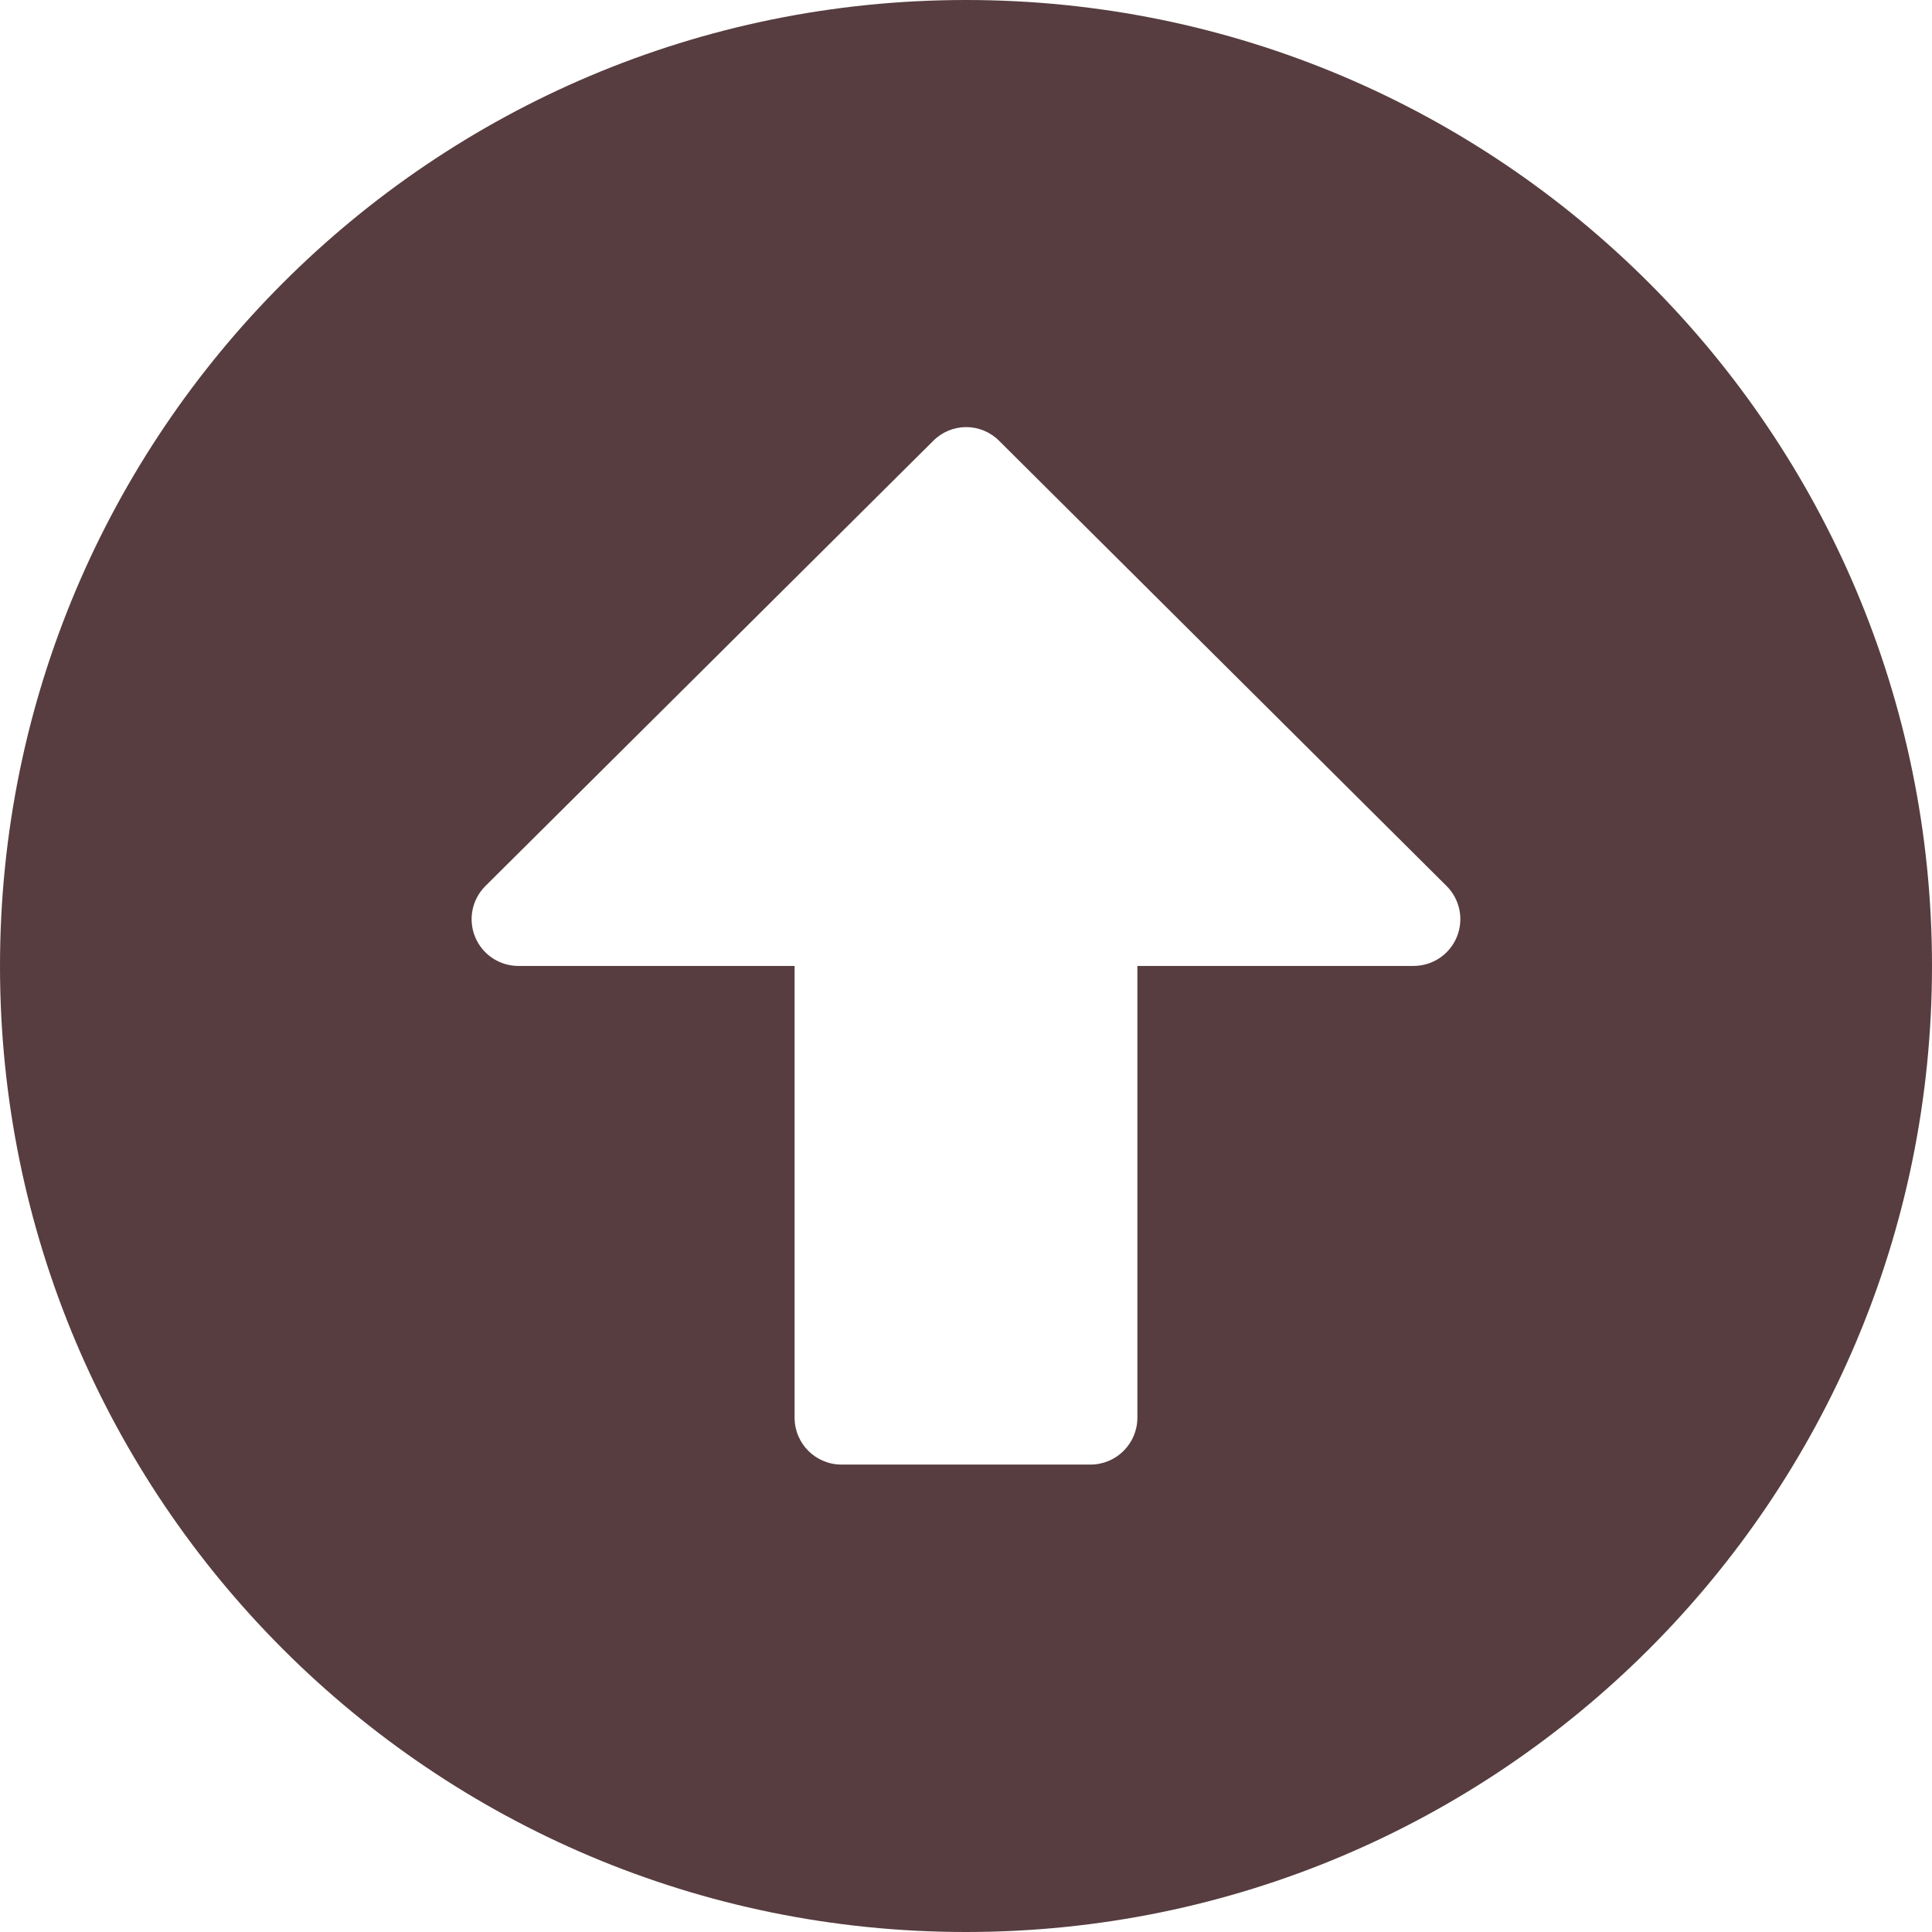
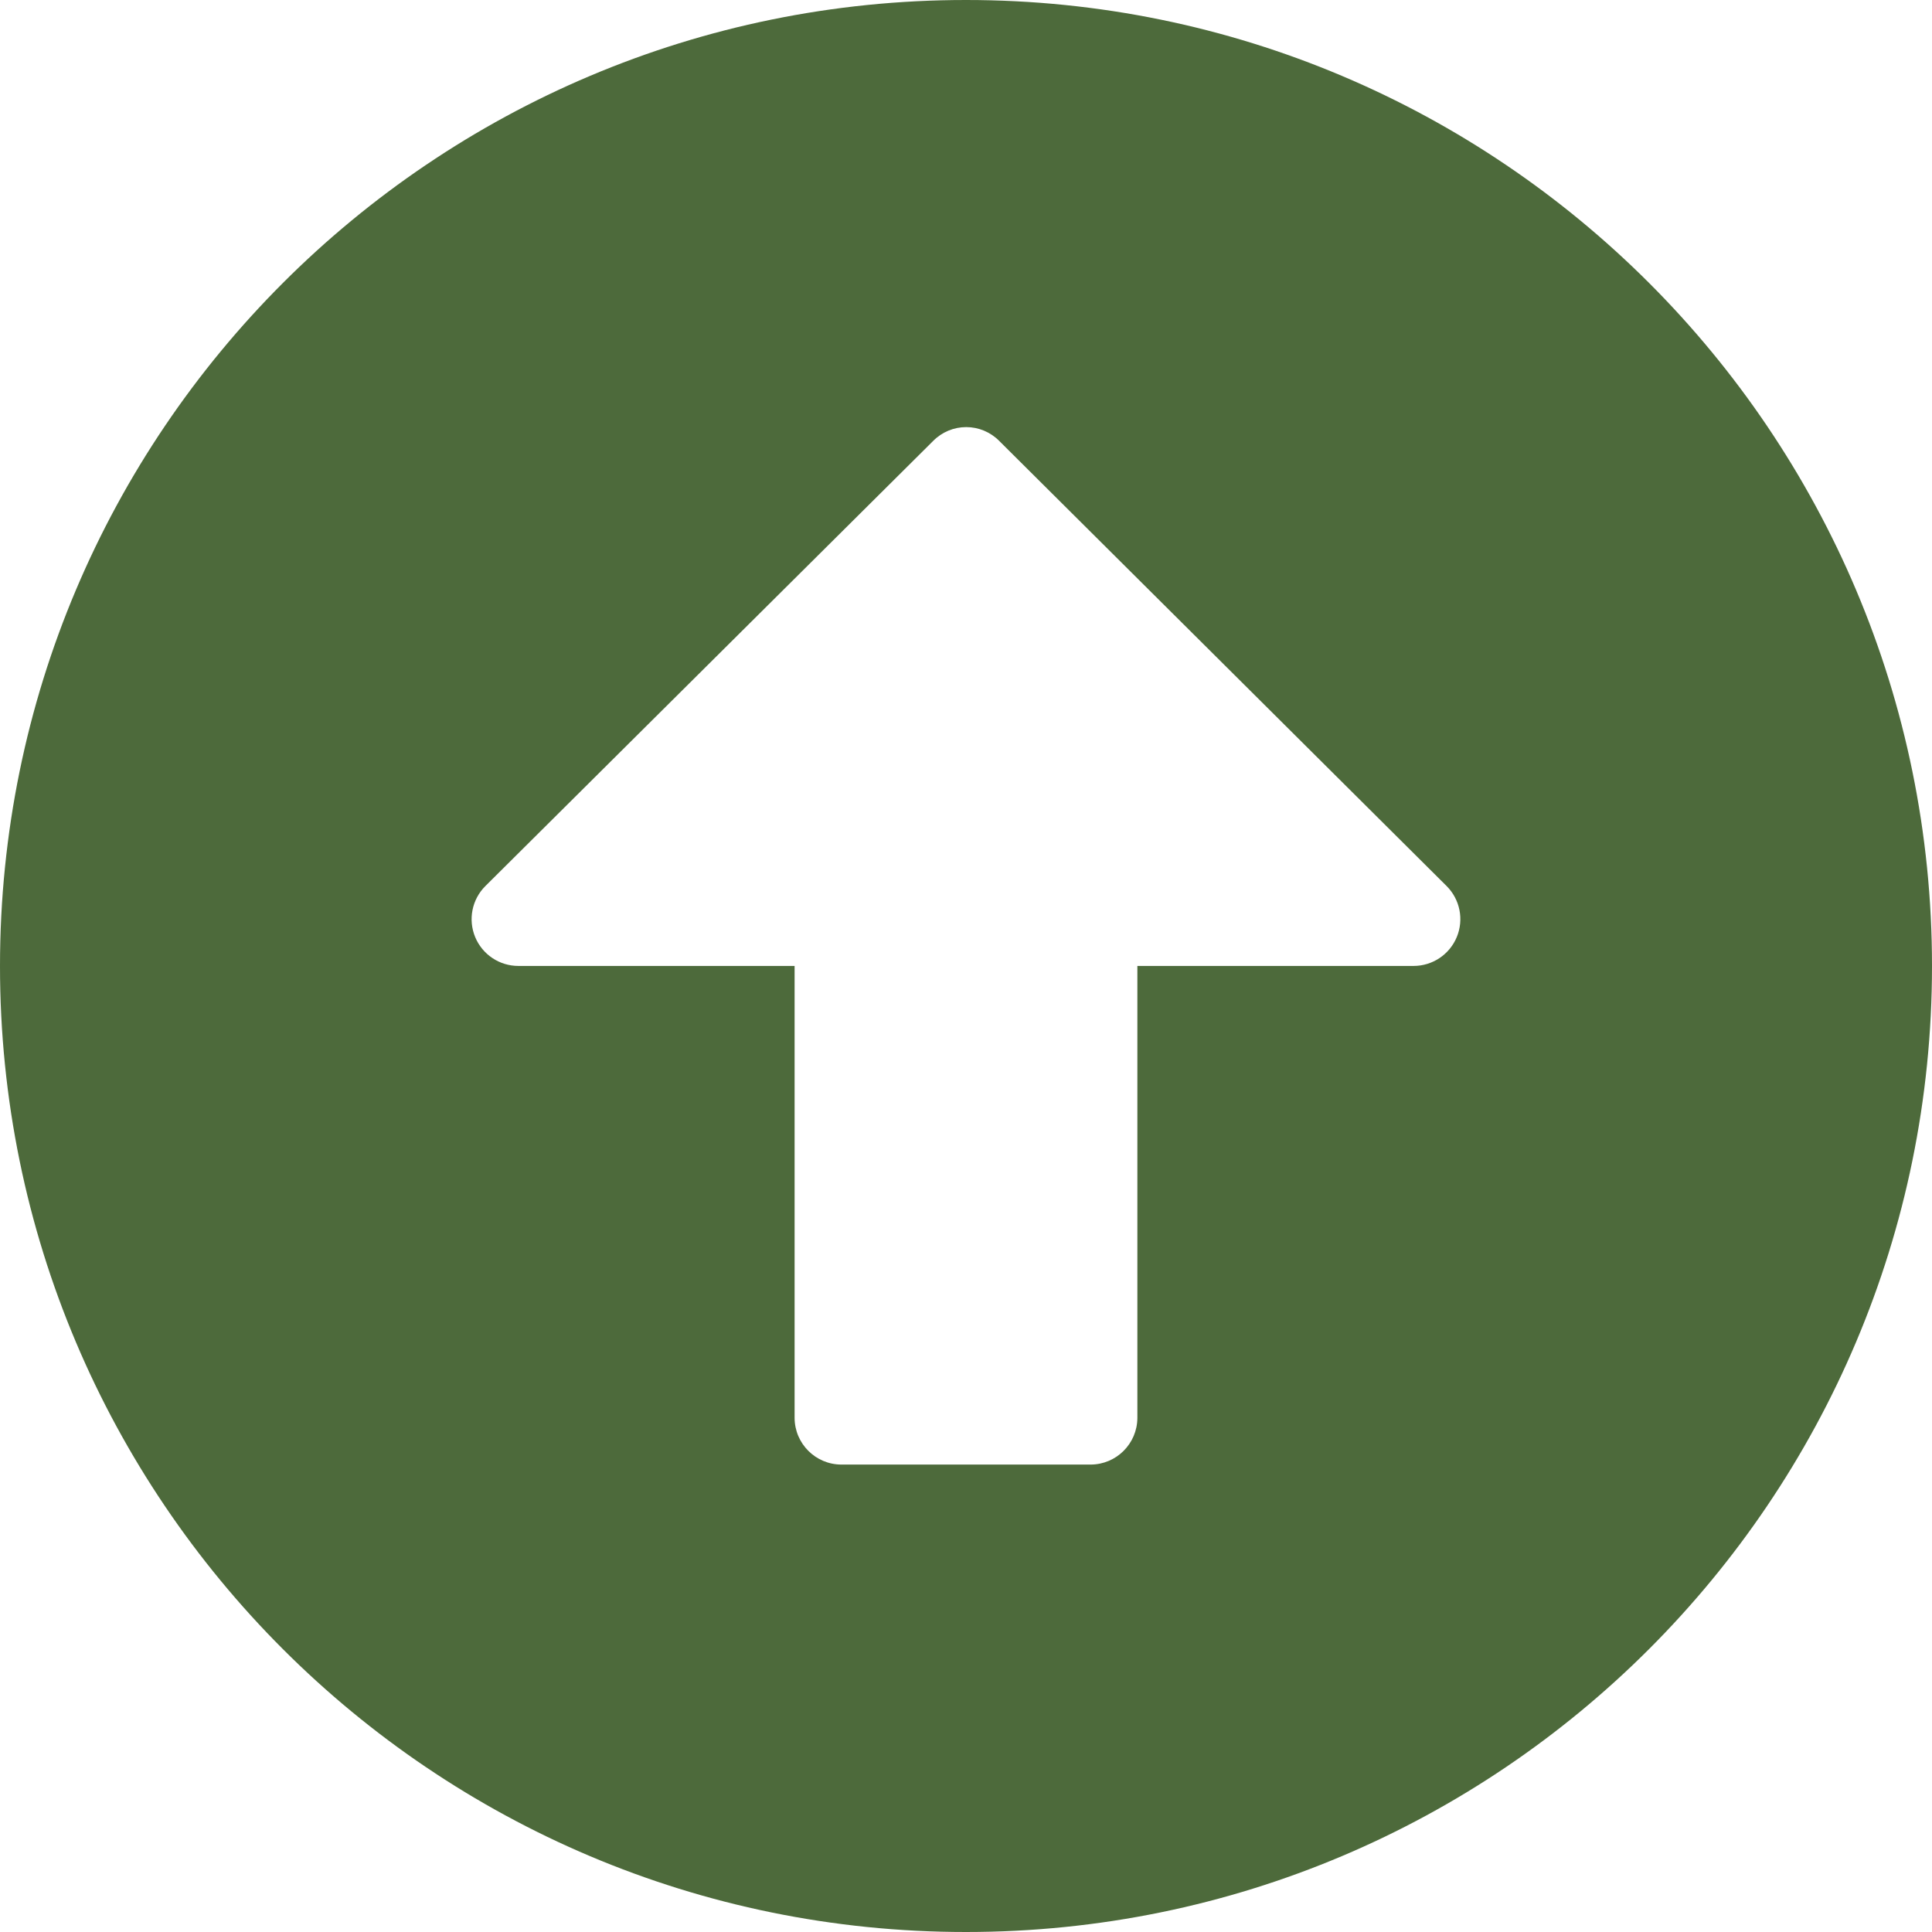
<svg xmlns="http://www.w3.org/2000/svg" width="62.478" height="62.478" viewBox="0 0 62.478 62.478">
-   <path id="Icon_awesome-arrow-alt-circle-up" data-name="Icon awesome-arrow-alt-circle-up" d="M.563,31.8A31.239,31.239,0,1,1,31.8,63.041,31.234,31.234,0,0,1,.563,31.8ZM37.344,46.413V31.8h8.931a1.513,1.513,0,0,0,1.071-2.582l-14.473-14.4a1.5,1.5,0,0,0-2.129,0l-14.486,14.4A1.512,1.512,0,0,0,17.328,31.8h8.931V46.413a1.516,1.516,0,0,0,1.512,1.512h8.062A1.516,1.516,0,0,0,37.344,46.413Z" transform="translate(-0.563 -0.563)" fill="#573d40" />
+   <path id="Icon_awesome-arrow-alt-circle-up" data-name="Icon awesome-arrow-alt-circle-up" d="M.563,31.8A31.239,31.239,0,1,1,31.8,63.041,31.234,31.234,0,0,1,.563,31.8ZM37.344,46.413V31.8h8.931a1.513,1.513,0,0,0,1.071-2.582l-14.473-14.4a1.5,1.5,0,0,0-2.129,0l-14.486,14.4A1.512,1.512,0,0,0,17.328,31.8h8.931V46.413a1.516,1.516,0,0,0,1.512,1.512h8.062A1.516,1.516,0,0,0,37.344,46.413Z" transform="translate(-0.563 -0.563)" fill="#4d6a3b" />
</svg>
